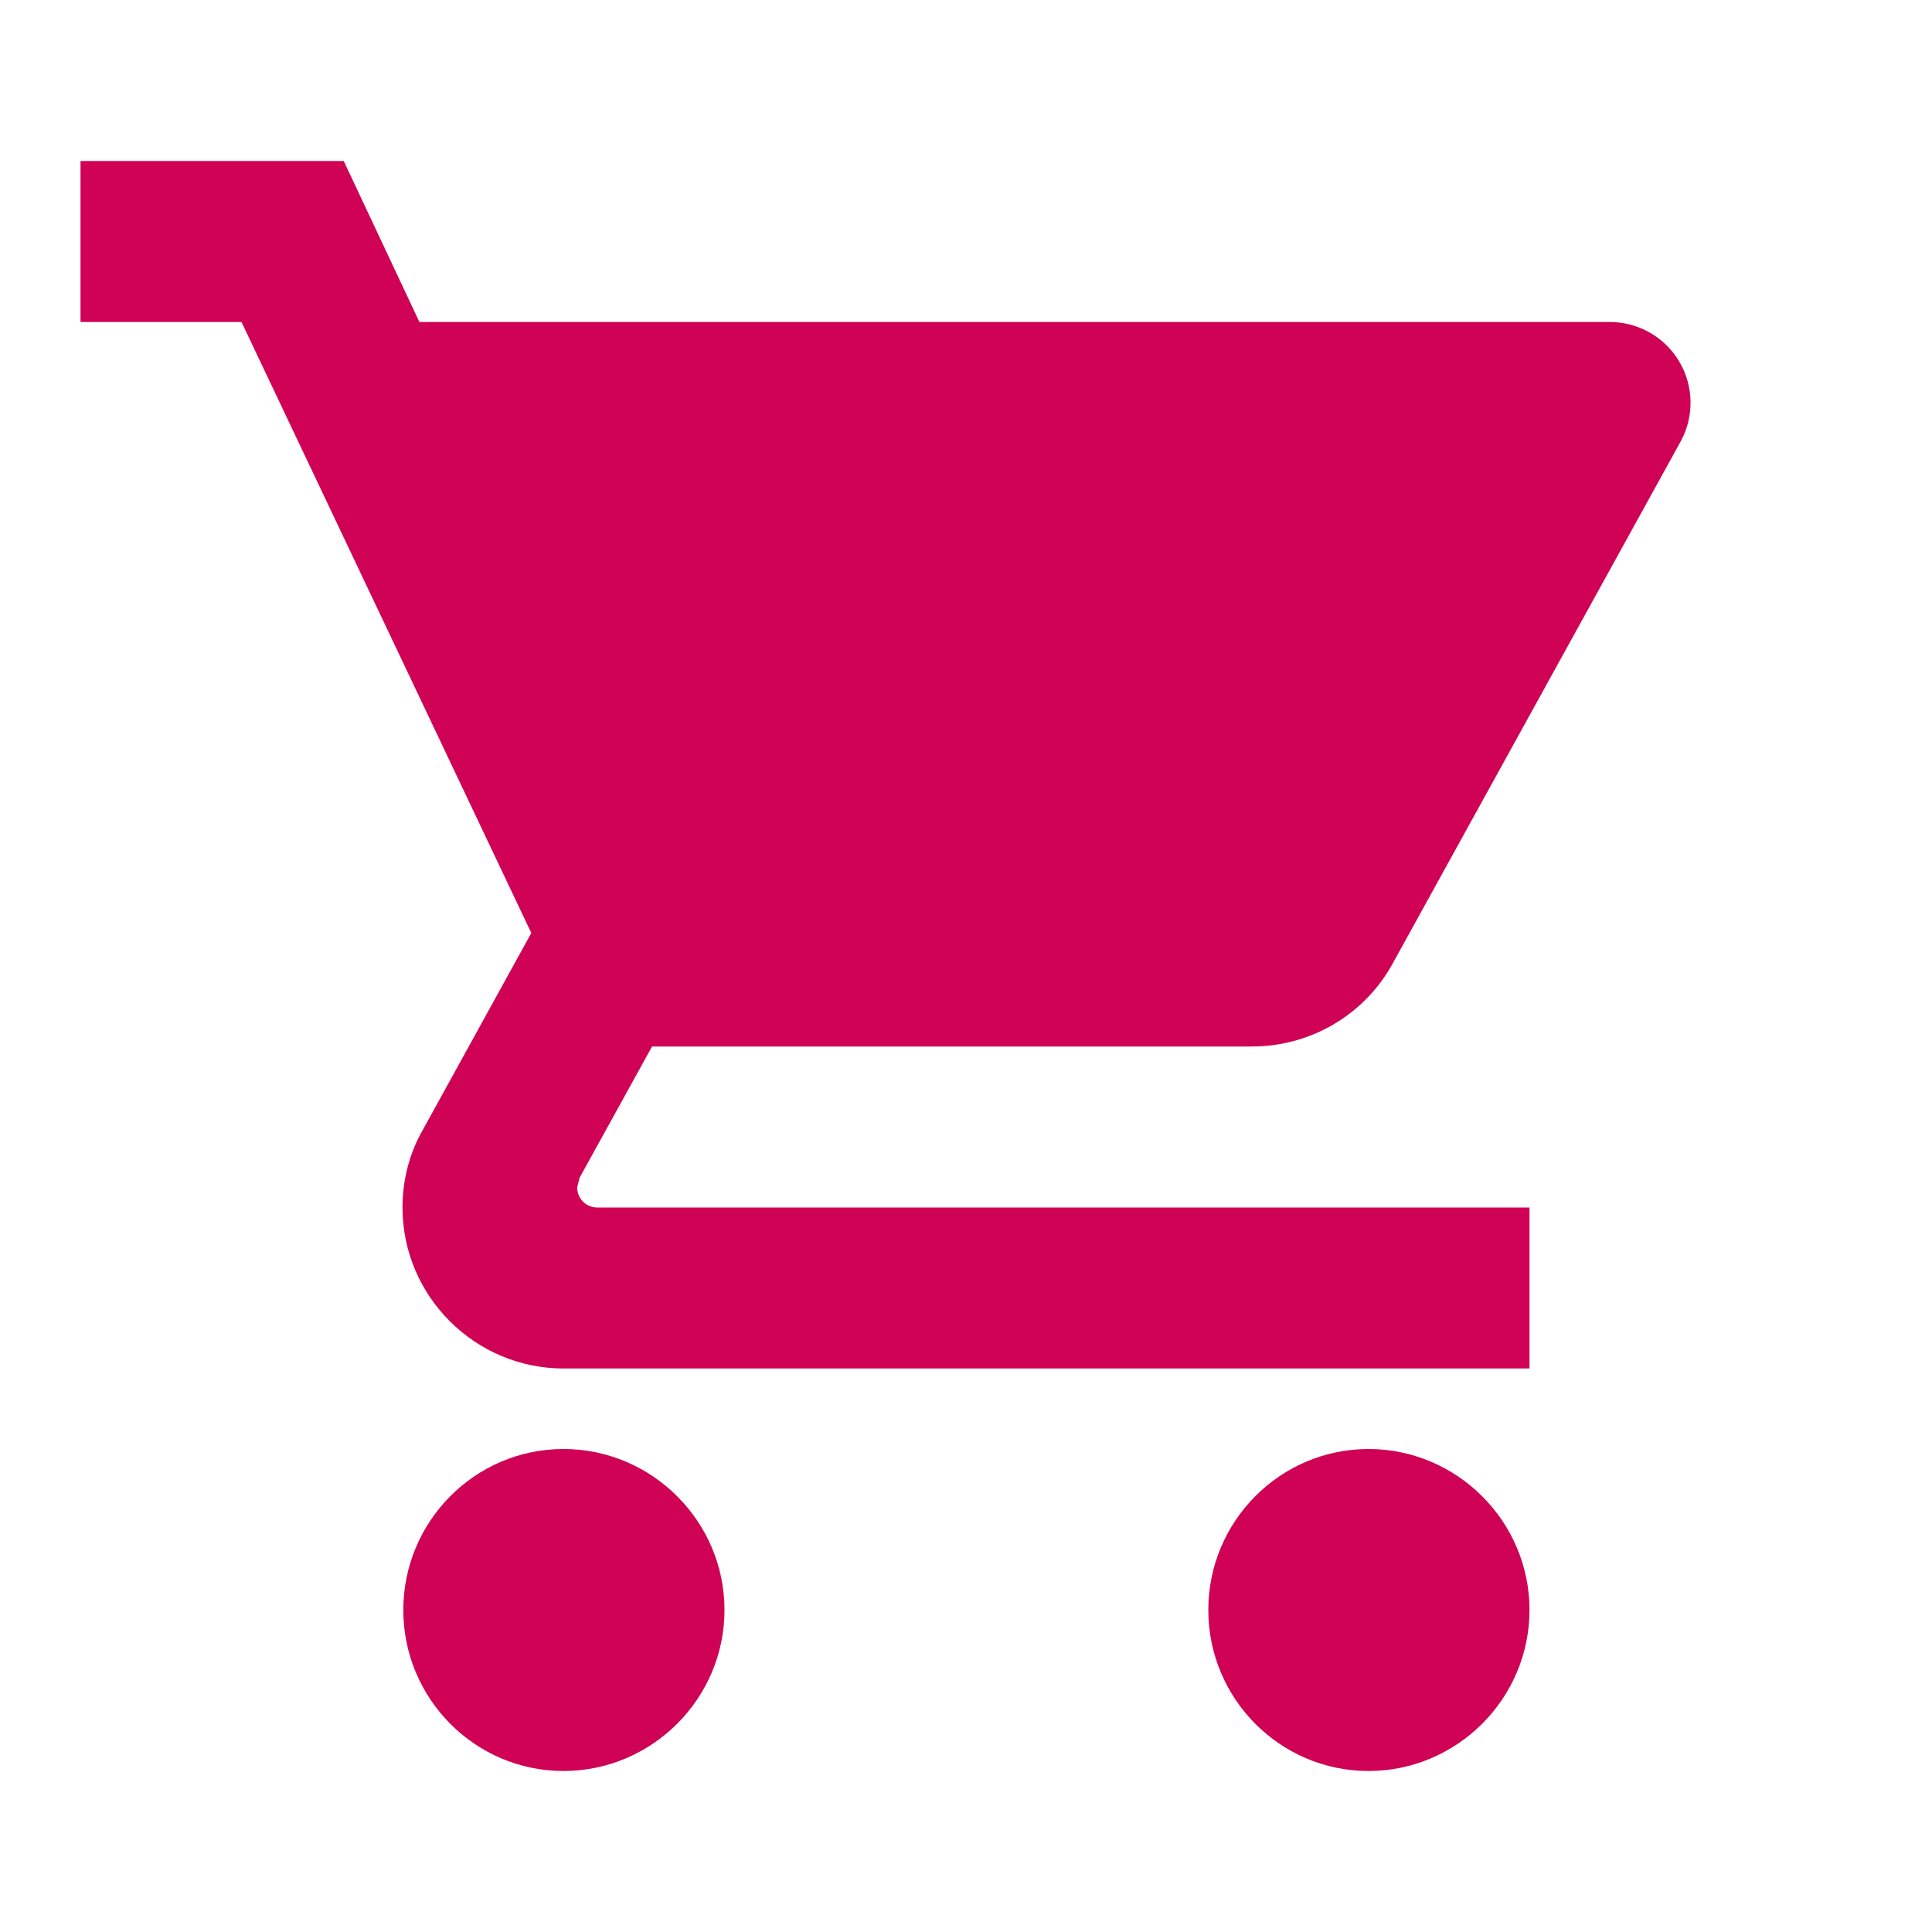
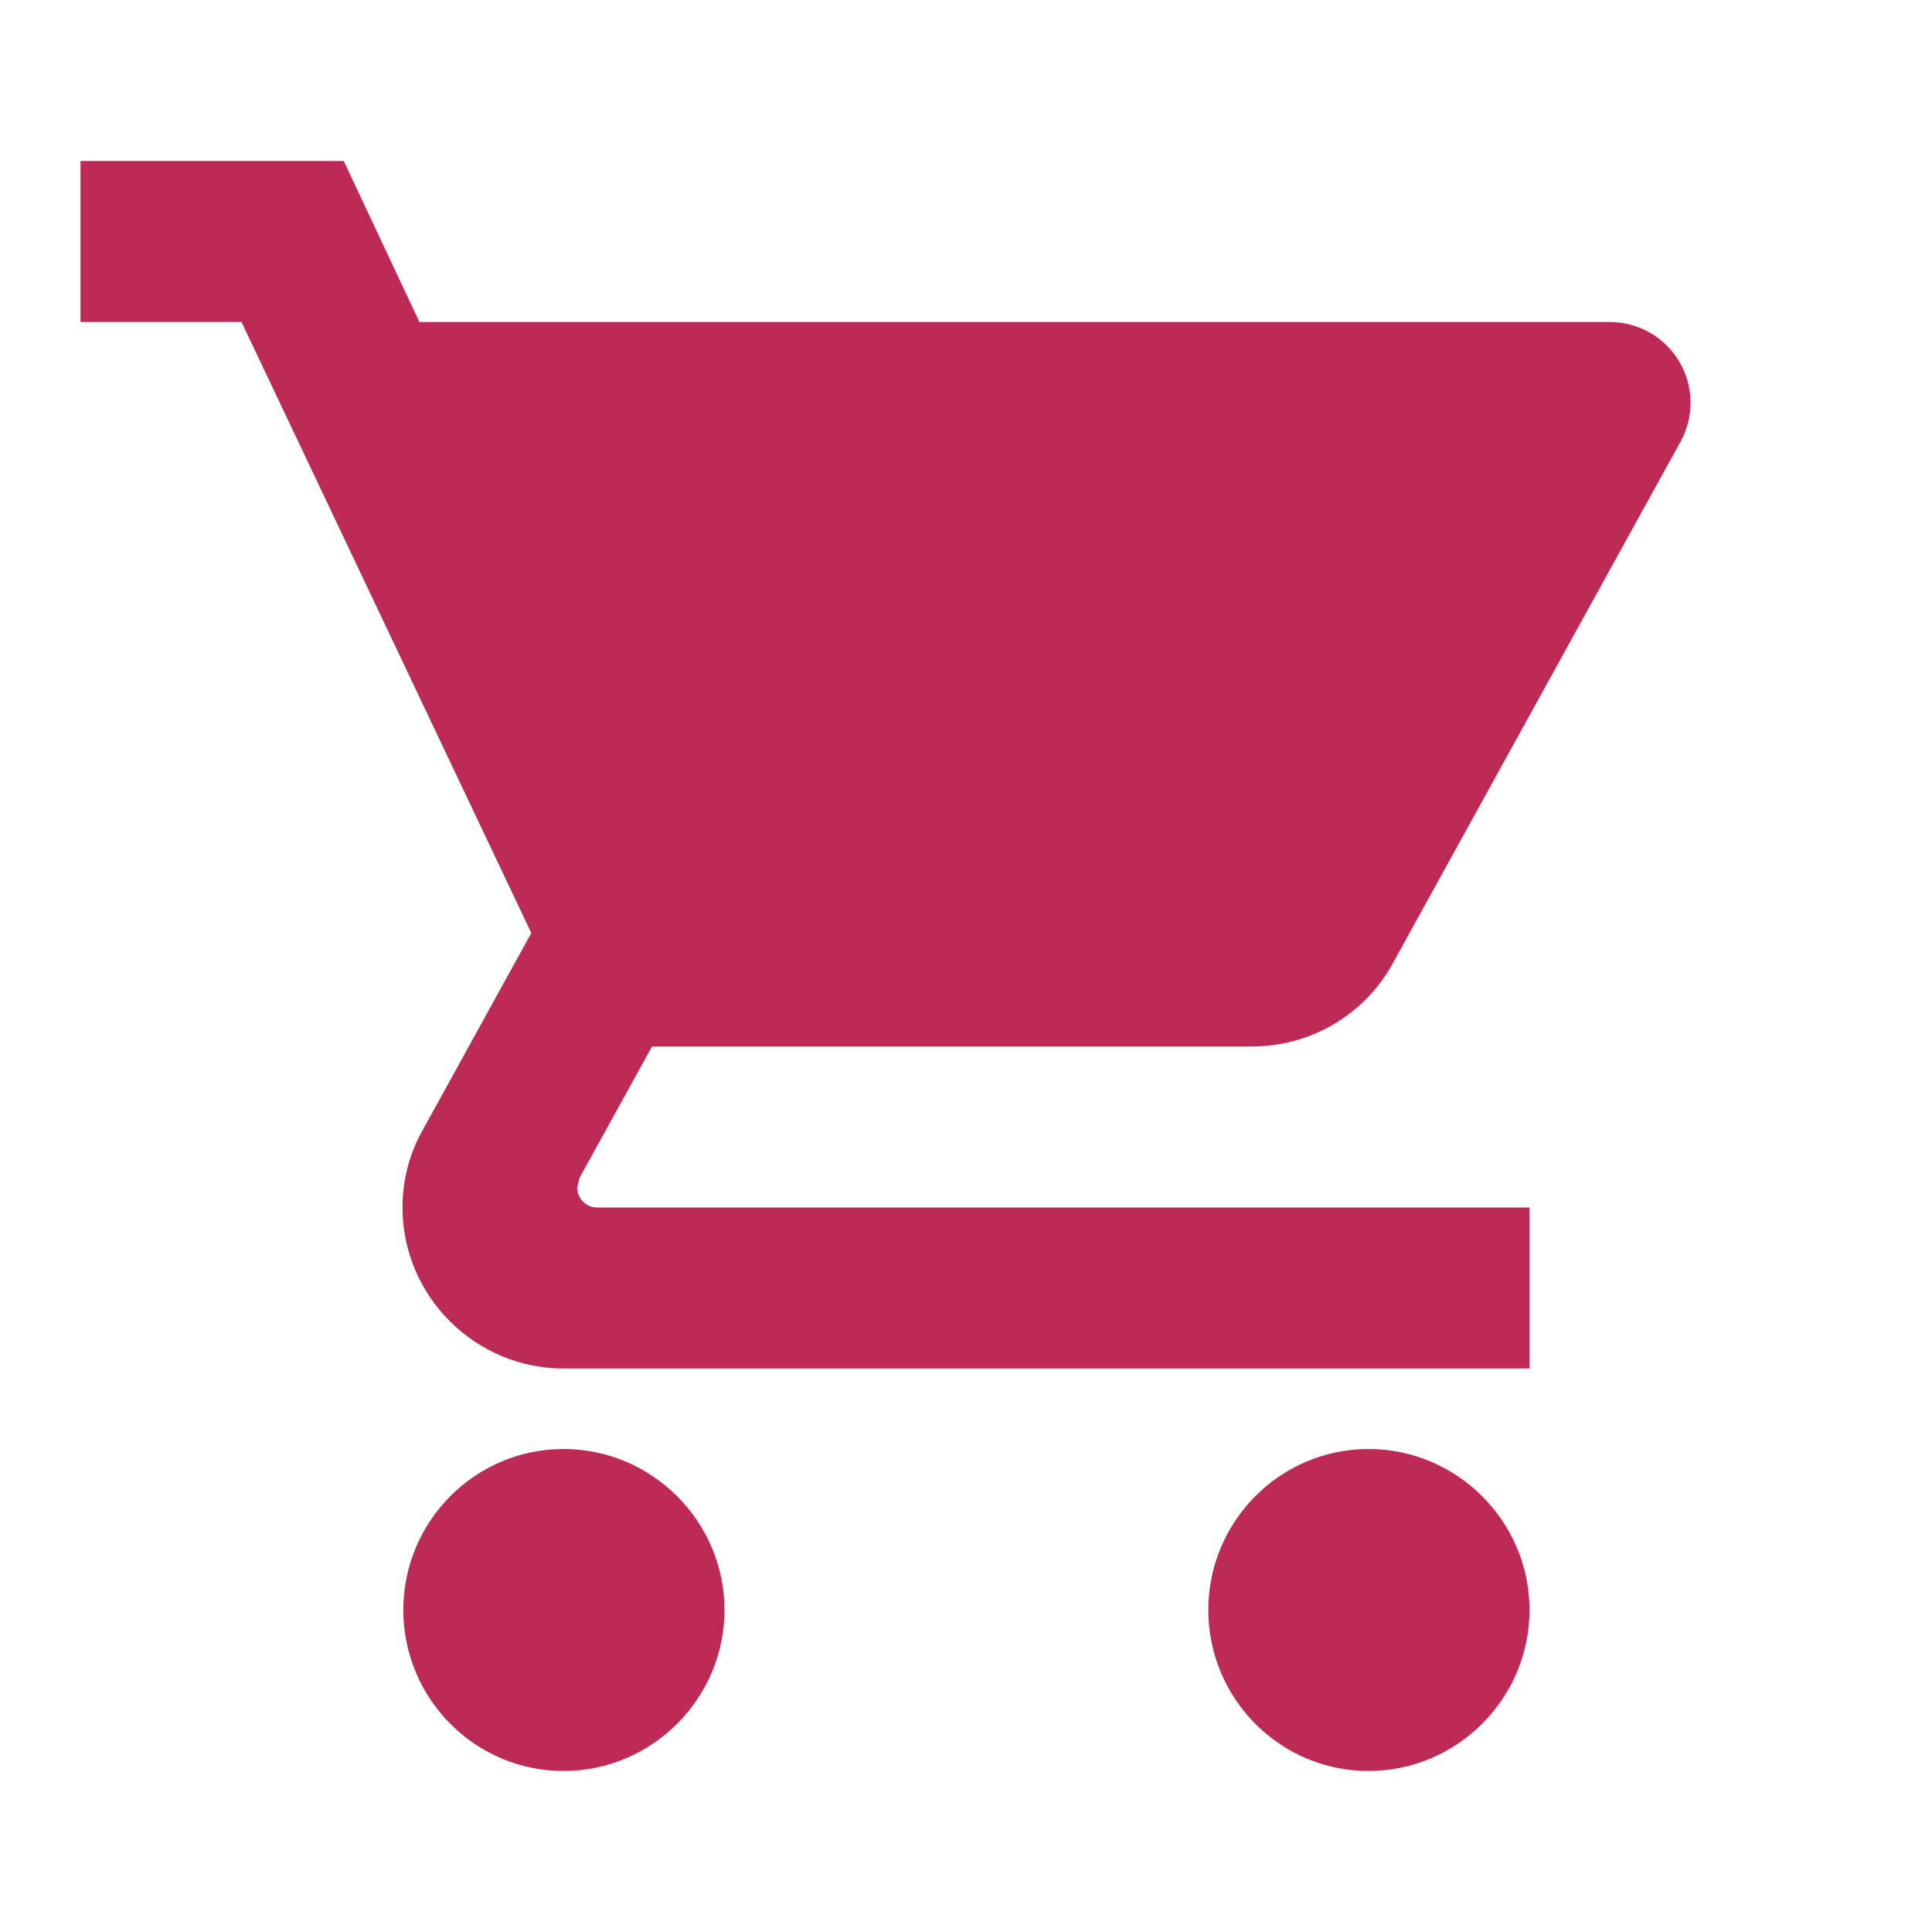
- <svg xmlns="http://www.w3.org/2000/svg" version="1.1" id="Layer_1" focusable="false" x="0px" y="0px" viewBox="0 0 24 24" style="enable-background:new 0 0 24 24;fill: #d00255" xml:space="preserve">
+ <svg xmlns="http://www.w3.org/2000/svg" version="1.1" id="Layer_1" focusable="false" x="0px" y="0px" viewBox="0 0 24 24" style="enable-background:new 0 0 24 24;fill: #bd2a55" xml:space="preserve">
  <path d="M7 18c-1.1 0-1.99.9-1.99 2S5.9 22 7 22s2-.9 2-2-.9-2-2-2zM1 2v2h2l3.6 7.59-1.35 2.45c-.16.28-.25.61-.25.96 0 1.1.9 2 2 2h12v-2H7.42c-.14 0-.25-.11-.25-.25l.03-.12.9-1.63h7.45c.75 0 1.41-.41 1.75-1.03l3.58-6.49A1.003 1.003 0 0 0 20 4H5.21l-.94-2H1zm16 16c-1.1 0-1.99.9-1.99 2s.89 2 1.99 2 2-.9 2-2-.9-2-2-2z" />
</svg>
